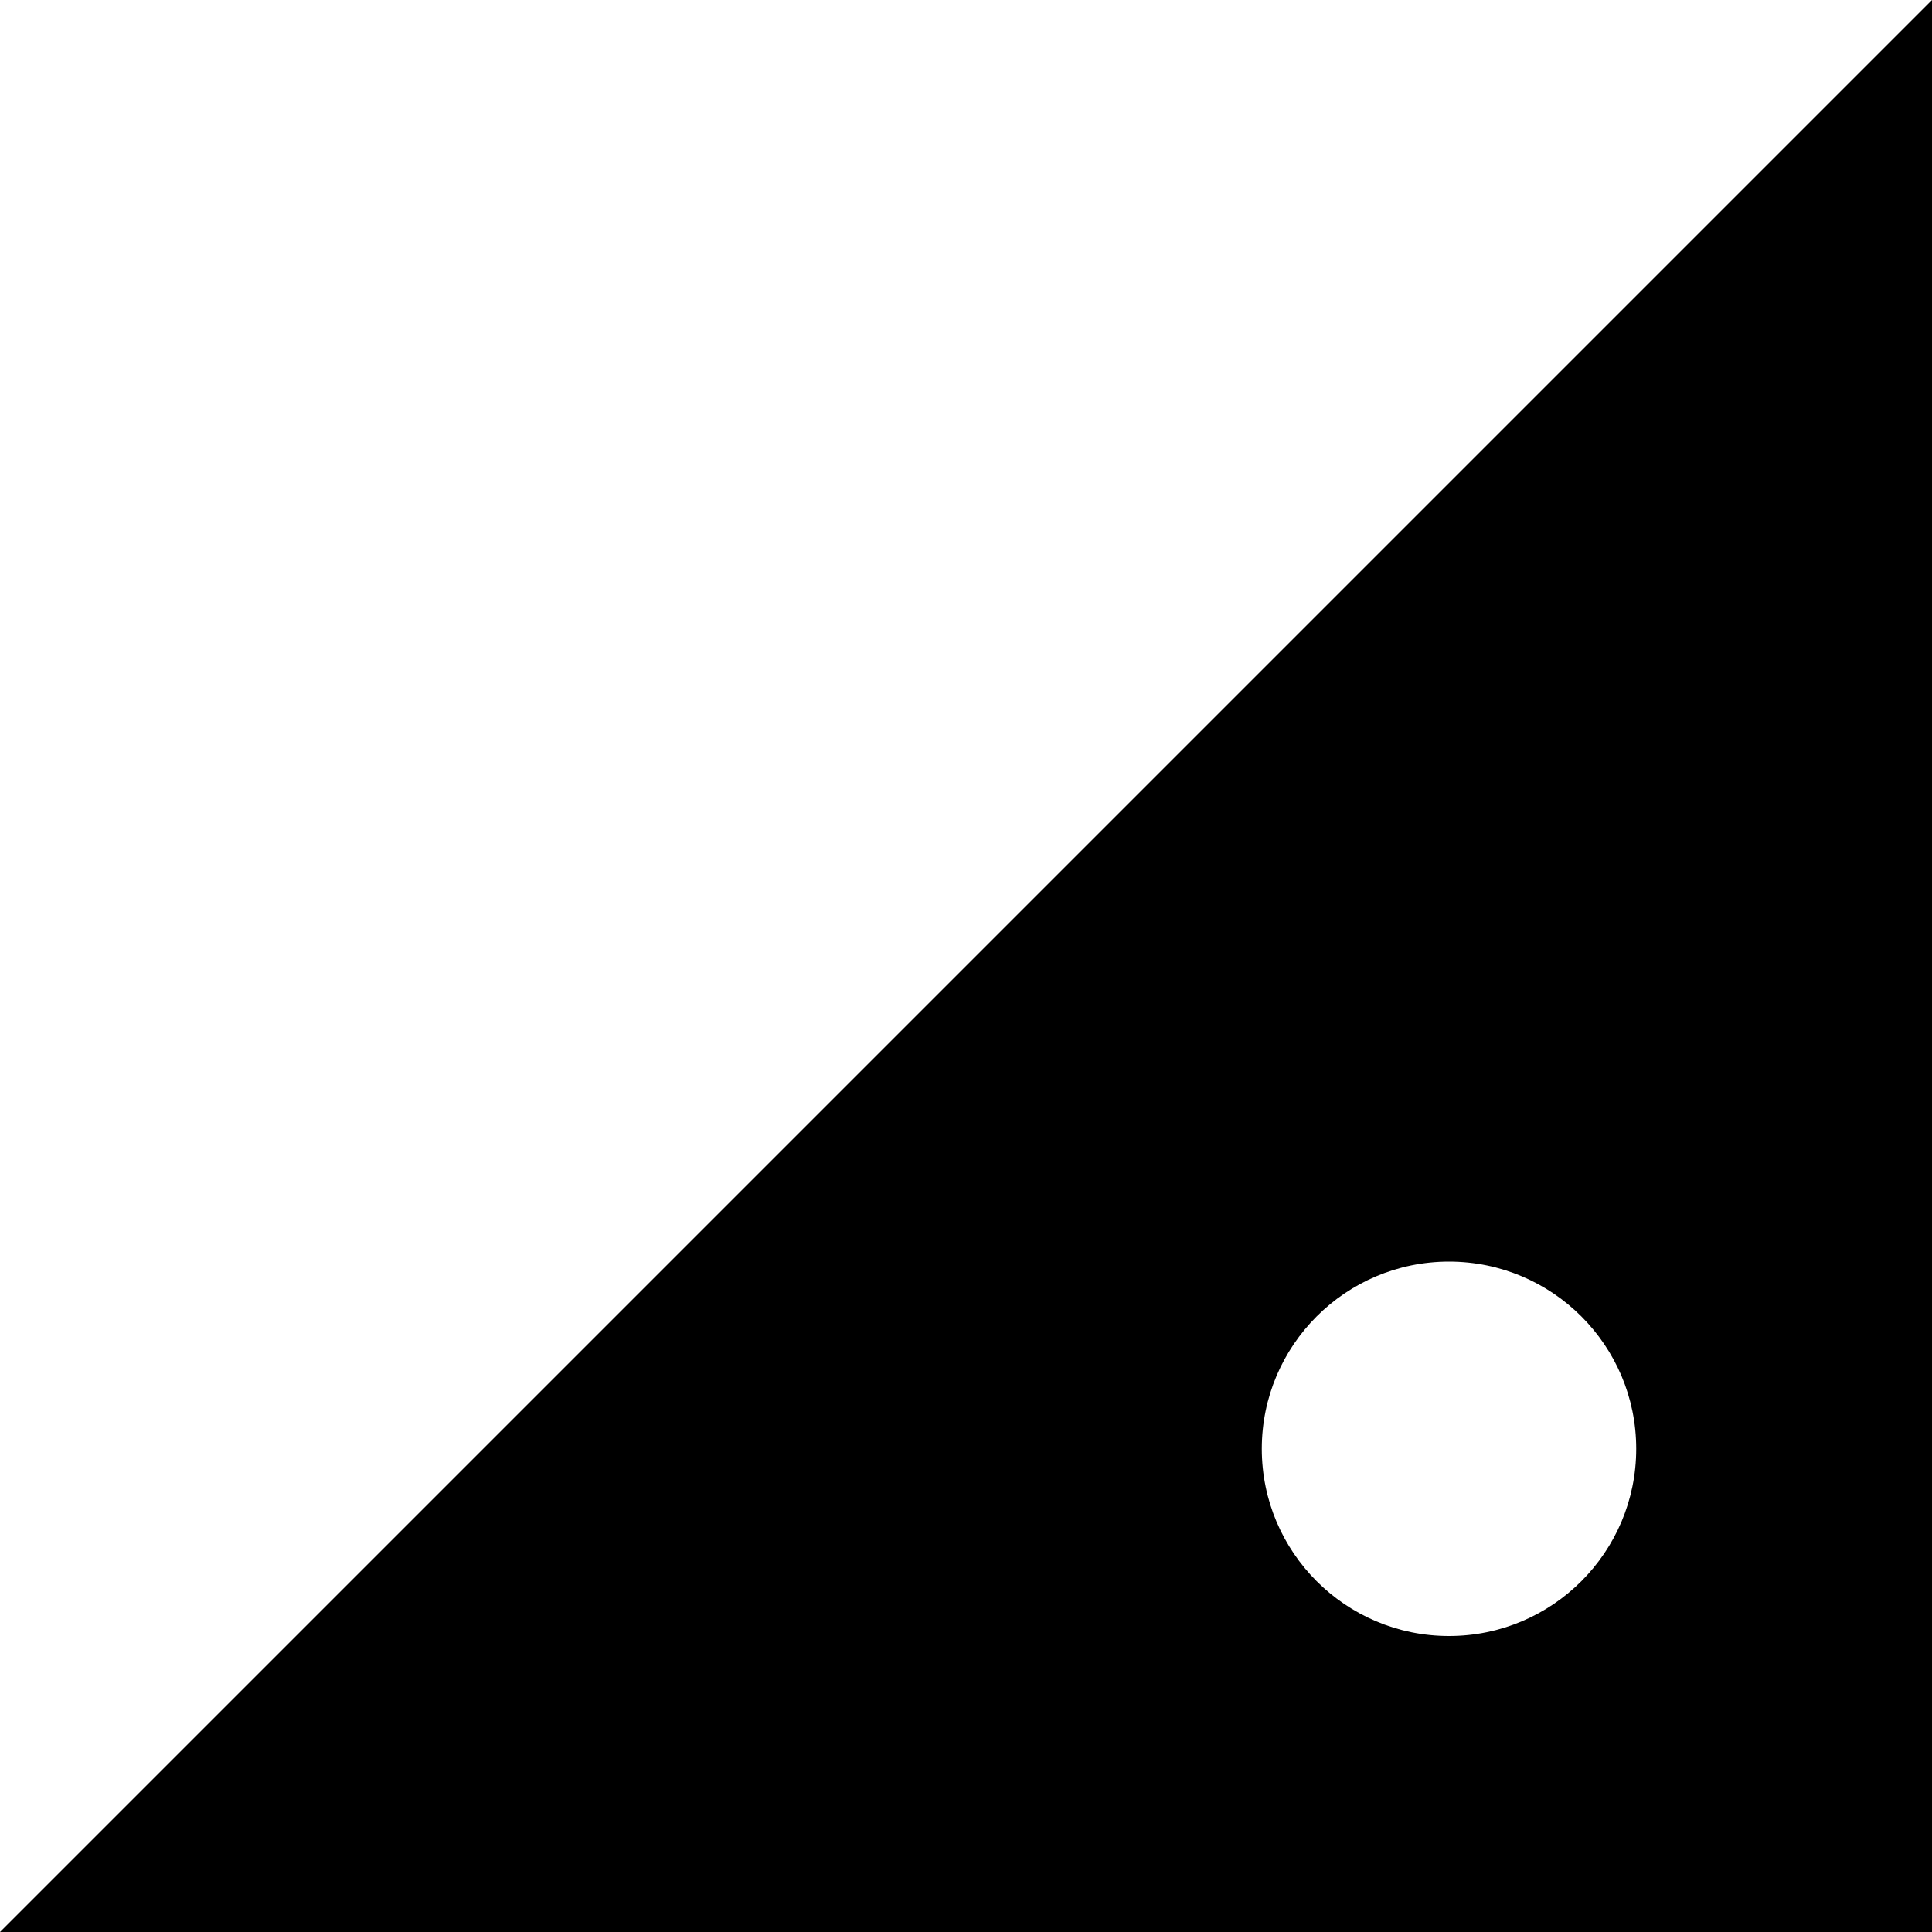
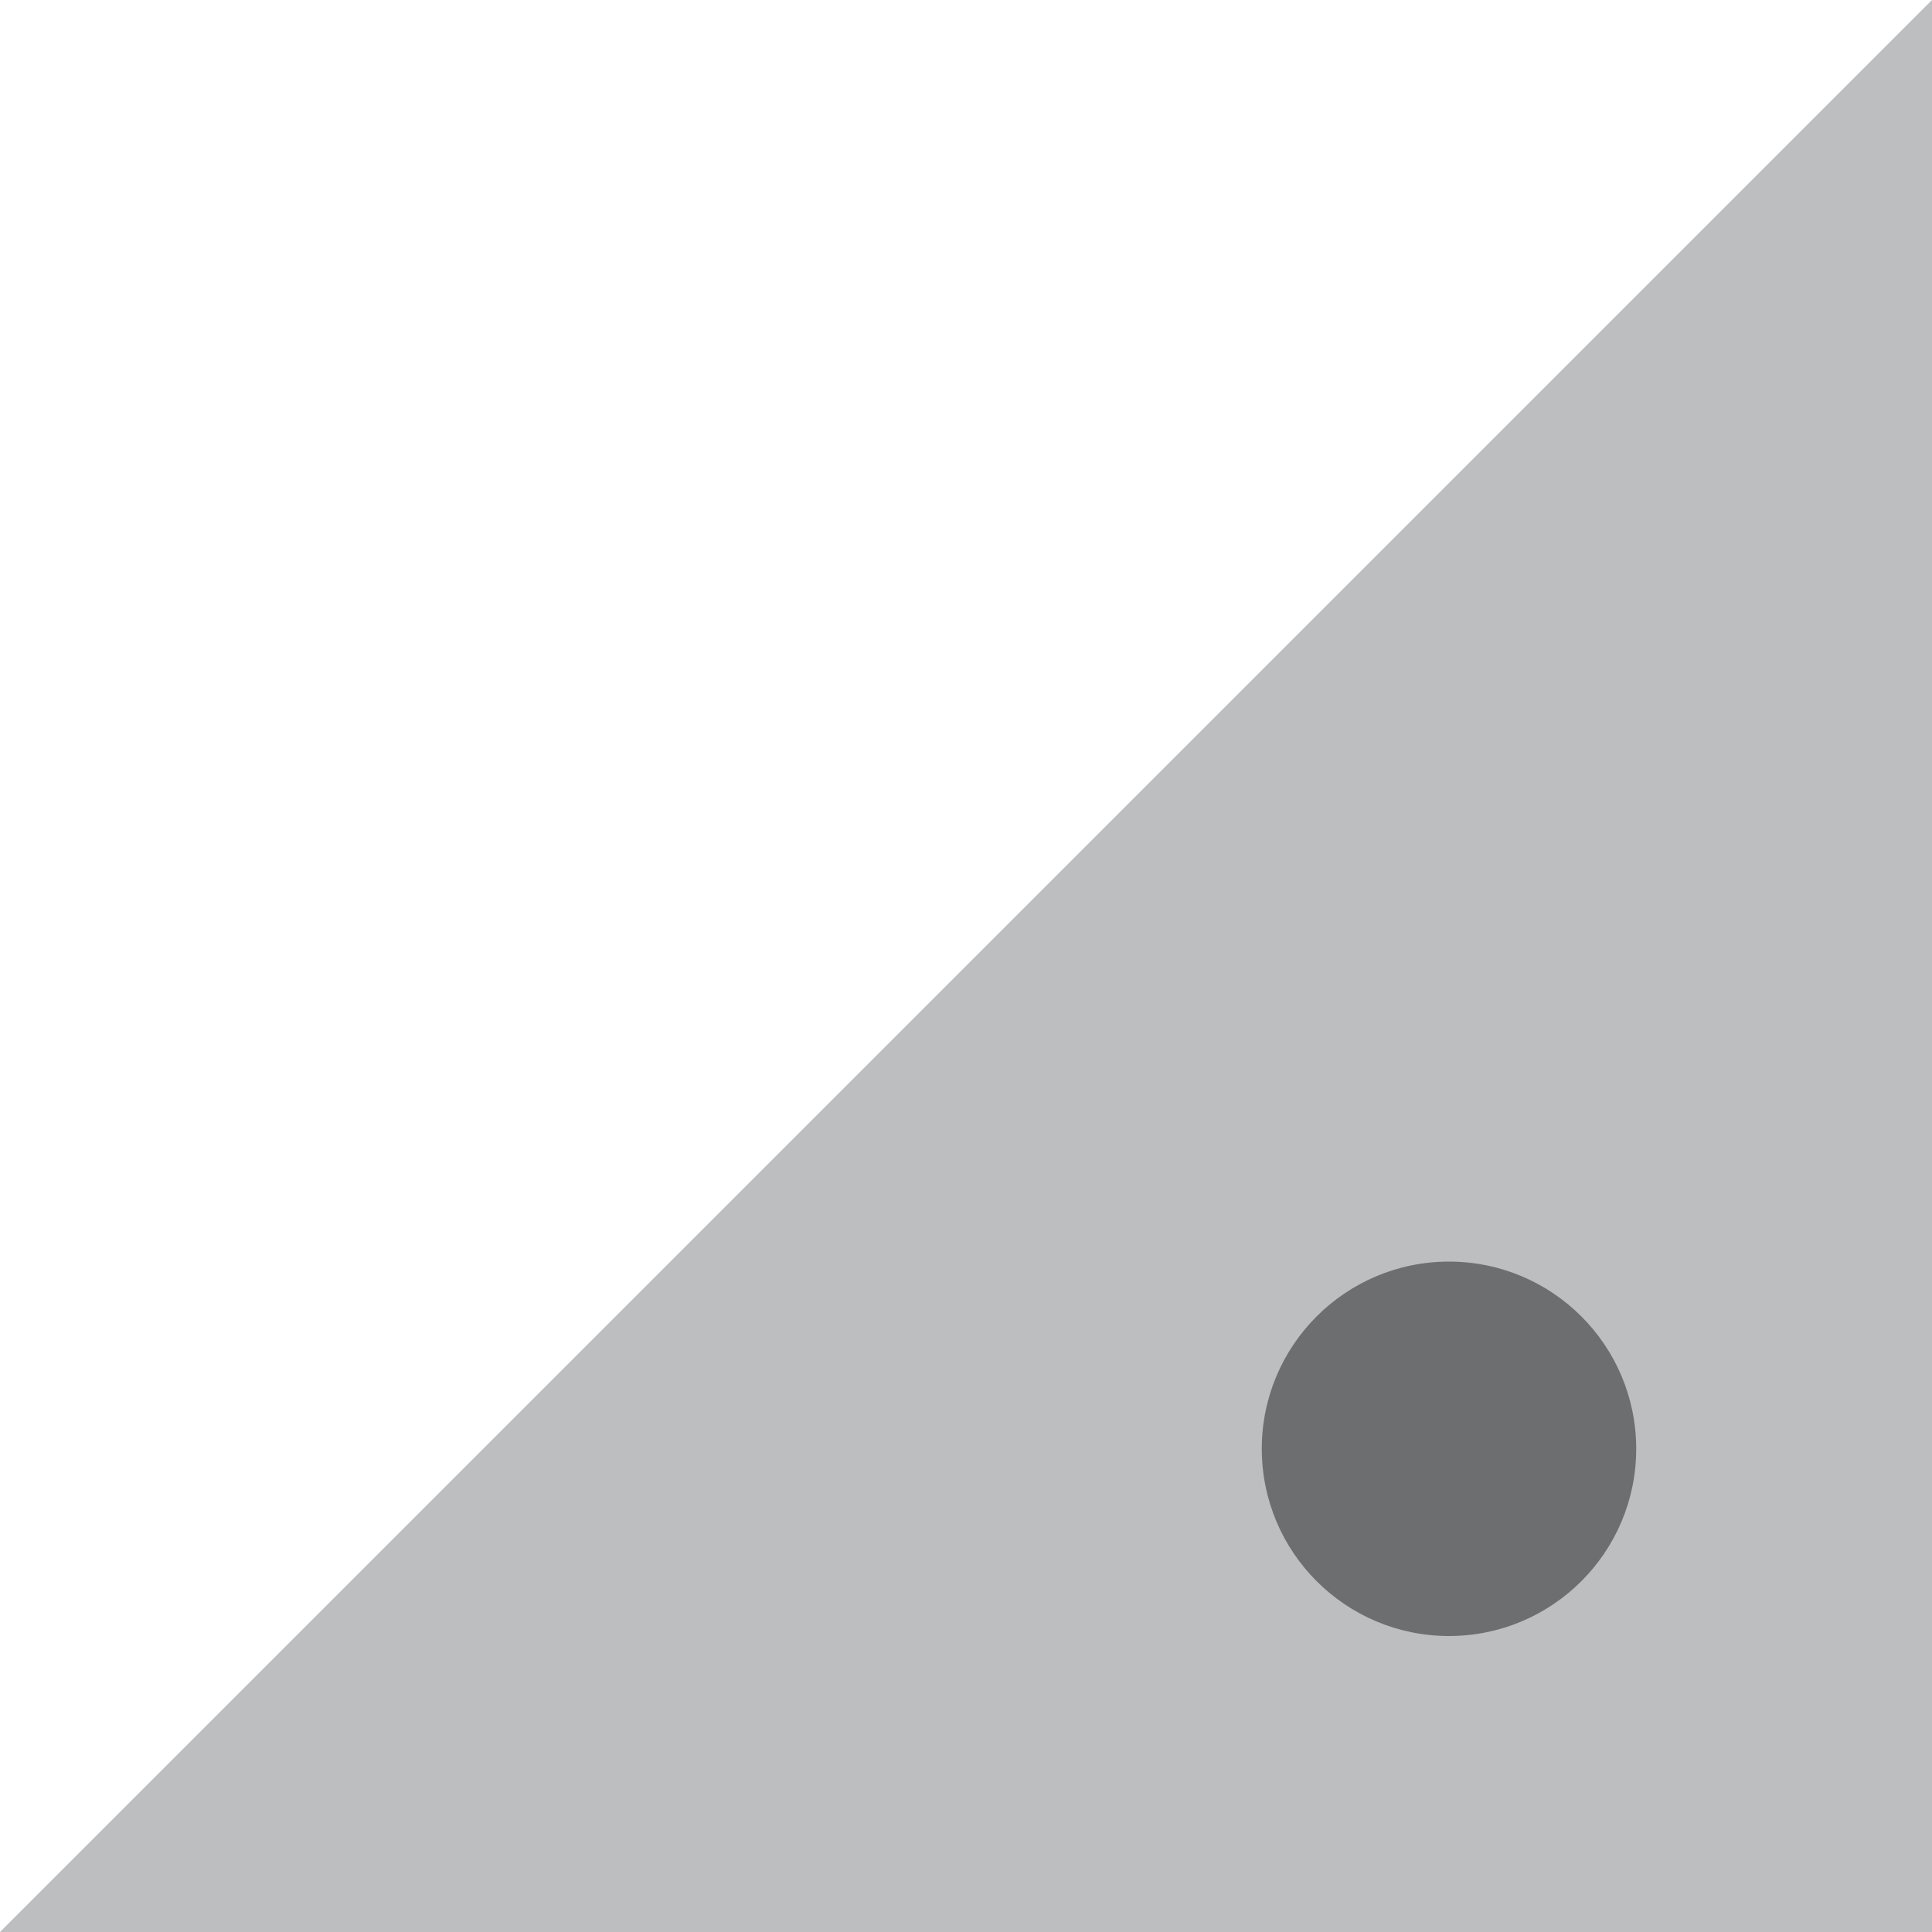
<svg xmlns="http://www.w3.org/2000/svg" id="Ebene_1" version="1.1" viewBox="0 0 100 100">
-   <path d="M0,100h100V0L0,100ZM75,84.68c-5.35,0-9.69-4.34-9.69-9.69s4.34-9.69,9.69-9.69,9.69,4.34,9.69,9.69-4.34,9.69-9.69,9.69Z" />
+   <path fill="#bcbec0" d="M0,100h100V0L0,100Z" />
+   <circle fill="#6d6e70" cx="75" cy="74.99" r="9.69" />
</svg>
